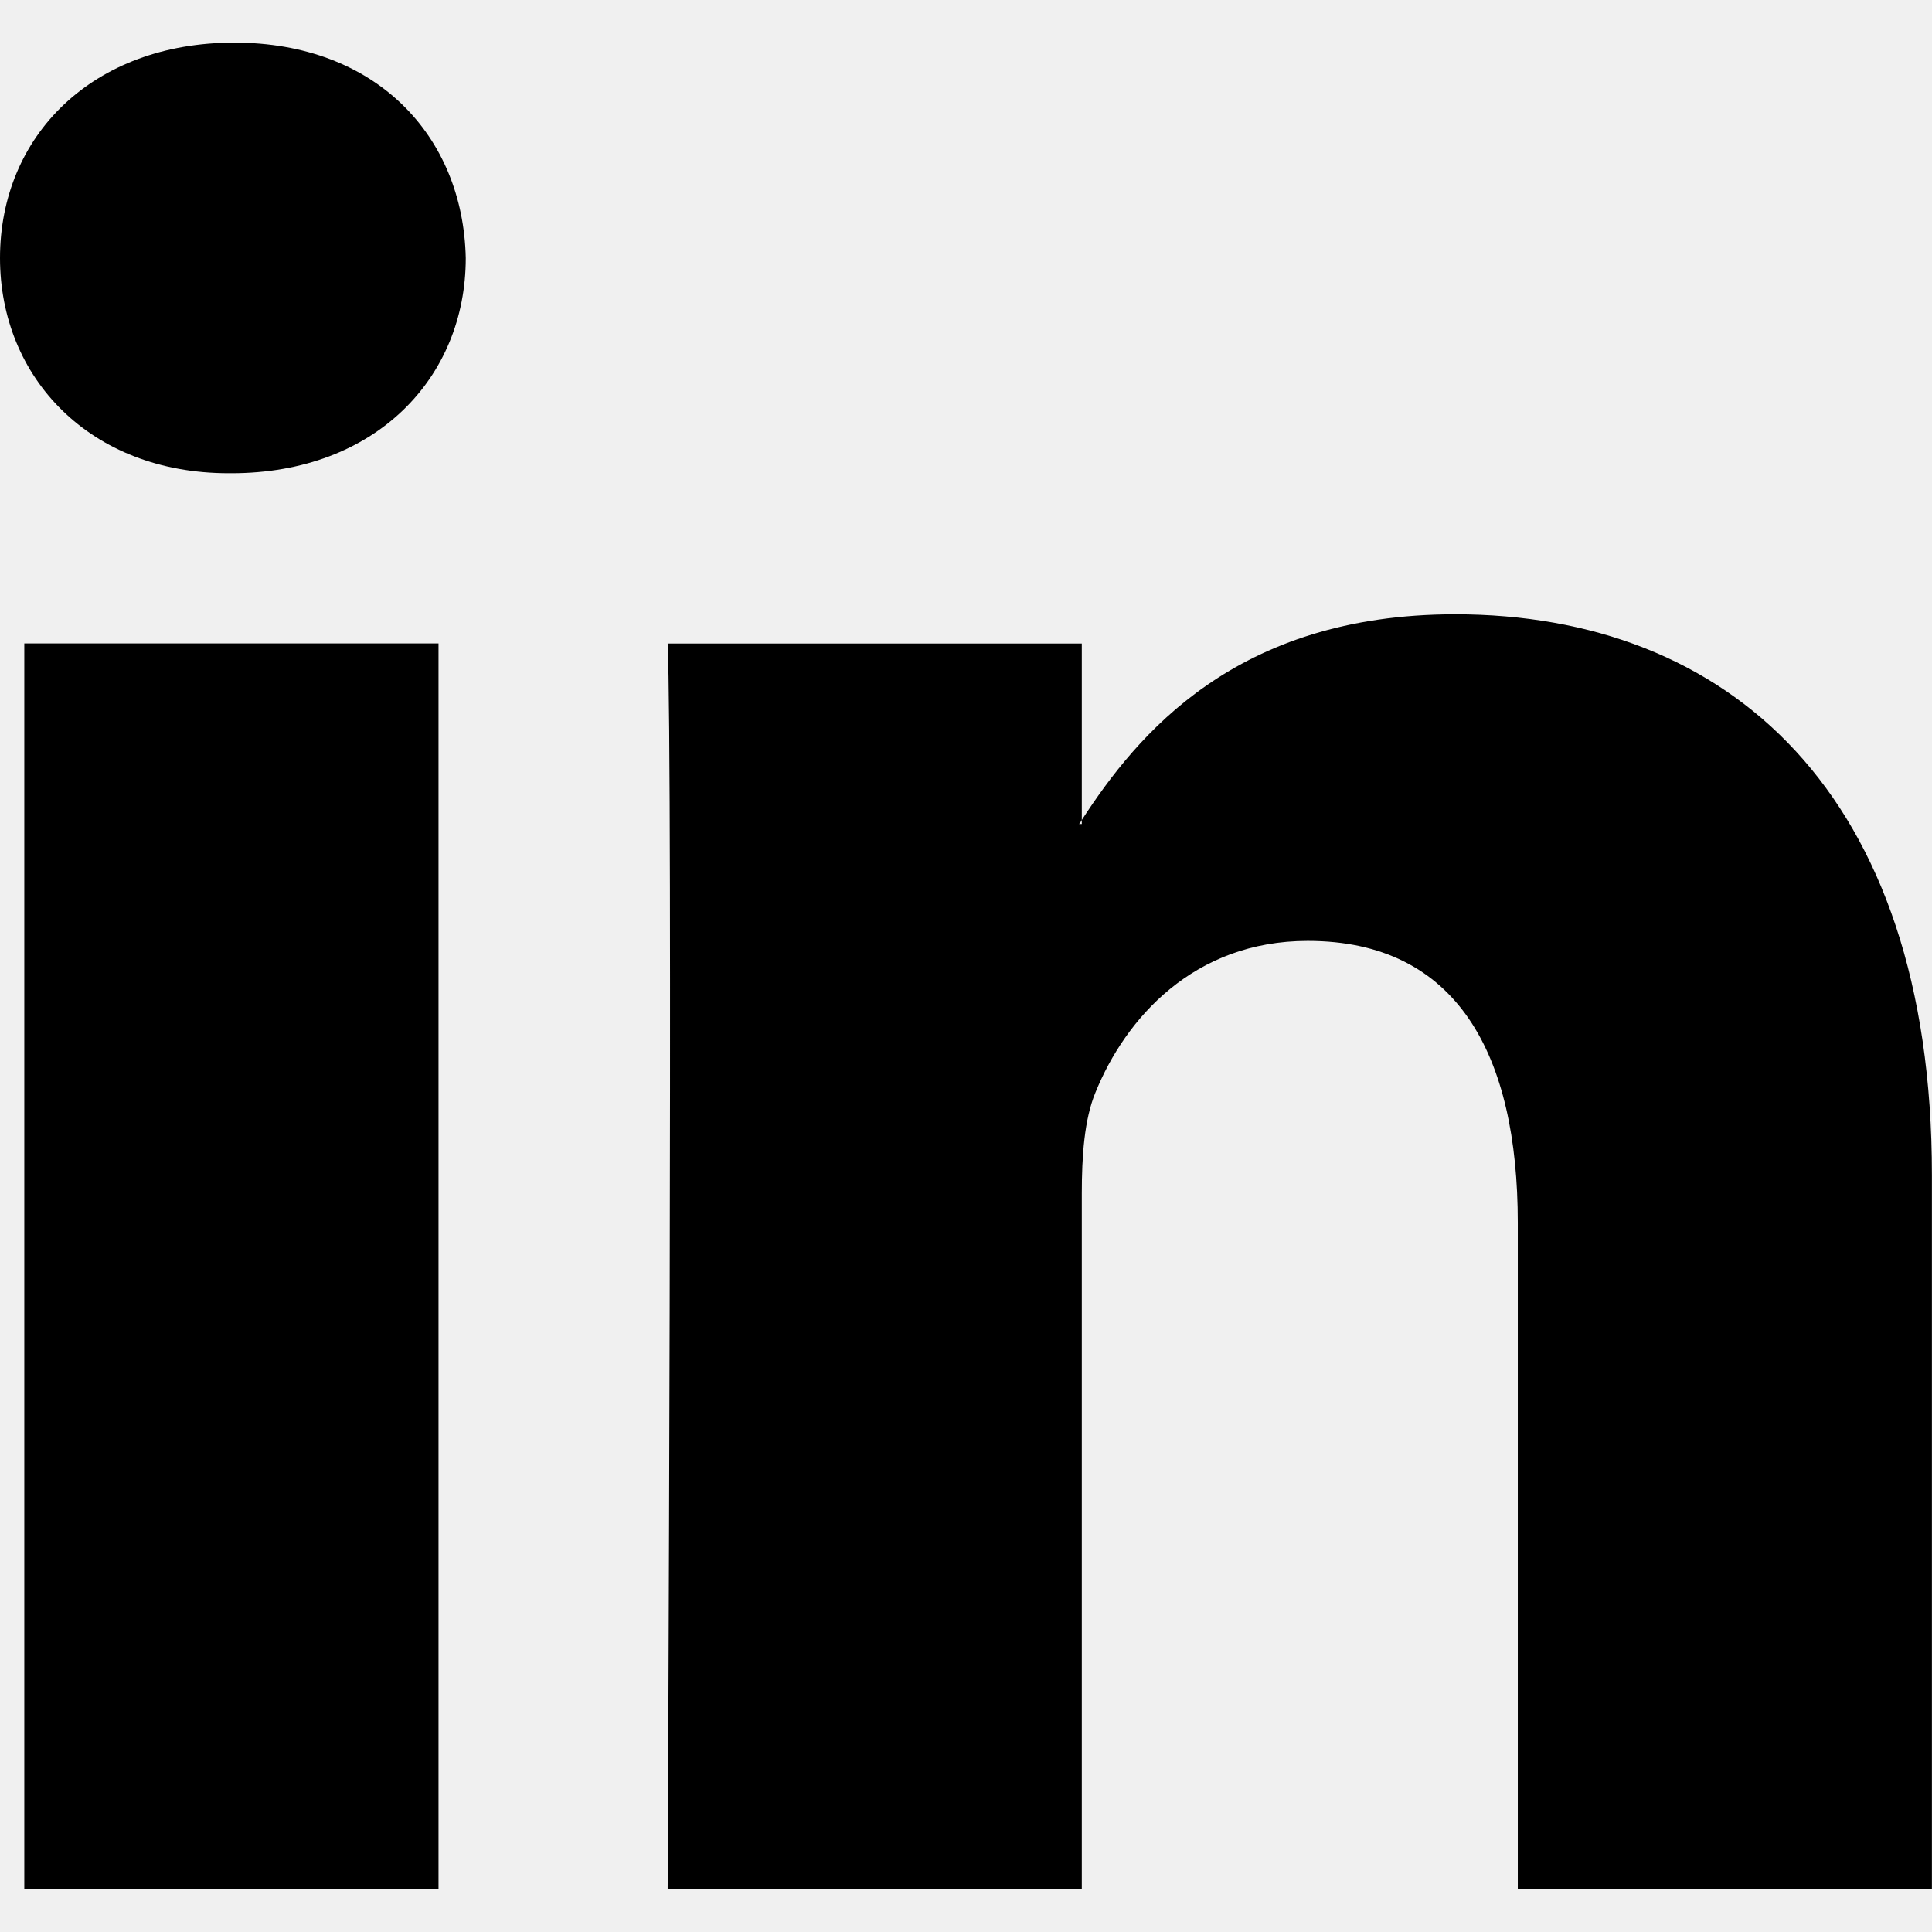
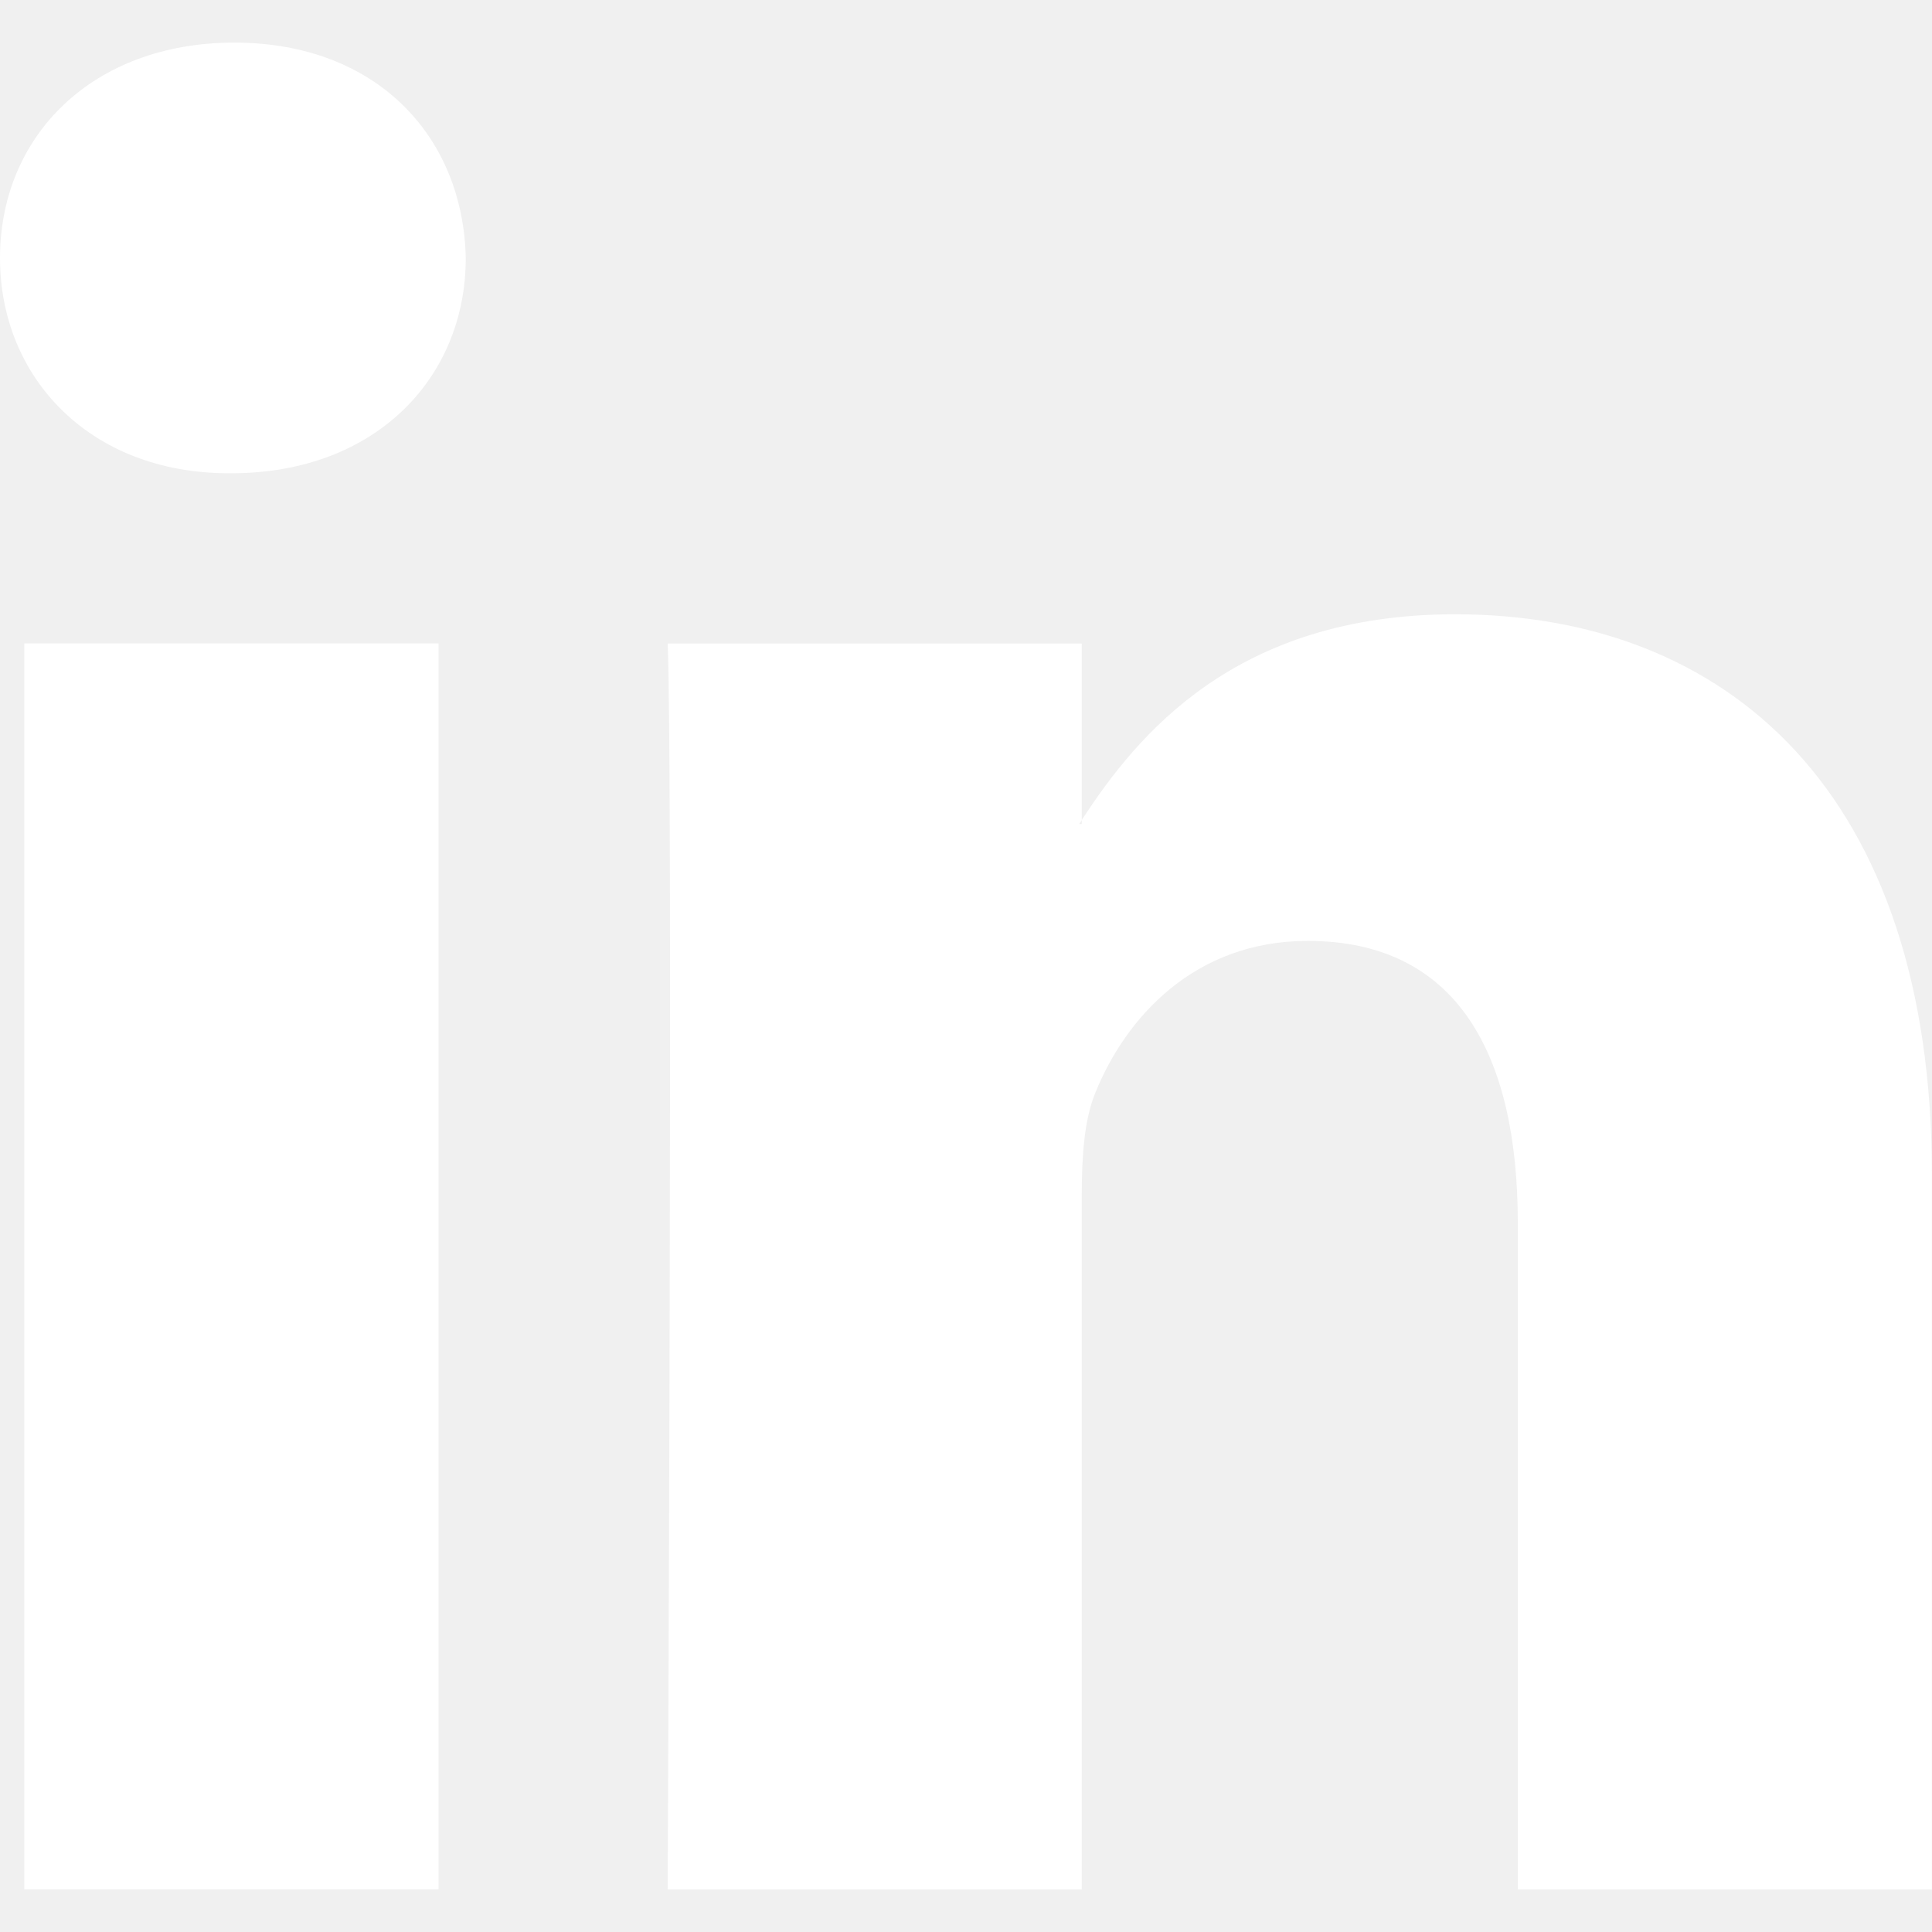
<svg xmlns="http://www.w3.org/2000/svg" version="1.1" x="0px" y="0px" width="22.258px" height="22.258px" viewBox="0 0 22.258 22.258" style="enable-background:new 0 0 22.258 22.258;" xml:space="preserve">
  <g>
-     <path d="M5.366,2.973c0,1.376-1.035,2.479-2.699,2.479H2.636C1.034,5.453,0,4.348,0,2.973c0-1.409,1.067-2.482,2.698-2.482   C4.331,0.49,5.336,1.564,5.366,2.973z M0.28,21.766h4.772V7.413H0.28V21.766z M16.764,7.077c-2.531,0-3.664,1.39-4.301,2.37v0.046   h-0.031c0.012-0.014,0.023-0.03,0.031-0.046V7.414H7.692c0.062,1.345,0,14.353,0,14.353h4.771v-8.016   c0-0.432,0.029-0.855,0.157-1.164c0.346-0.854,1.132-1.747,2.446-1.747c1.729,0,2.42,1.319,2.42,3.247v7.68h4.771v-8.229   C22.258,9.126,19.902,7.077,16.764,7.077z" />
+     <path fill="white" d="M5.366,2.973c0,1.376-1.035,2.479-2.699,2.479H2.636C1.034,5.453,0,4.348,0,2.973c0-1.409,1.067-2.482,2.698-2.482   C4.331,0.49,5.336,1.564,5.366,2.973z M0.28,21.766h4.772V7.413H0.28V21.766z M16.764,7.077c-2.531,0-3.664,1.39-4.301,2.37v0.046   h-0.031c0.012-0.014,0.023-0.03,0.031-0.046V7.414H7.692c0.062,1.345,0,14.353,0,14.353h4.771v-8.016   c0-0.432,0.029-0.855,0.157-1.164c0.346-0.854,1.132-1.747,2.446-1.747c1.729,0,2.42,1.319,2.42,3.247v7.68h4.771v-8.229   C22.258,9.126,19.902,7.077,16.764,7.077z" />
  </g>
  <g>
</g>
  <g>
</g>
  <g>
</g>
  <g>
</g>
  <g>
</g>
  <g>
</g>
  <g>
</g>
  <g>
</g>
  <g>
</g>
  <g>
</g>
  <g>
</g>
  <g>
</g>
  <g>
</g>
  <g>
</g>
  <g>
</g>
</svg>
